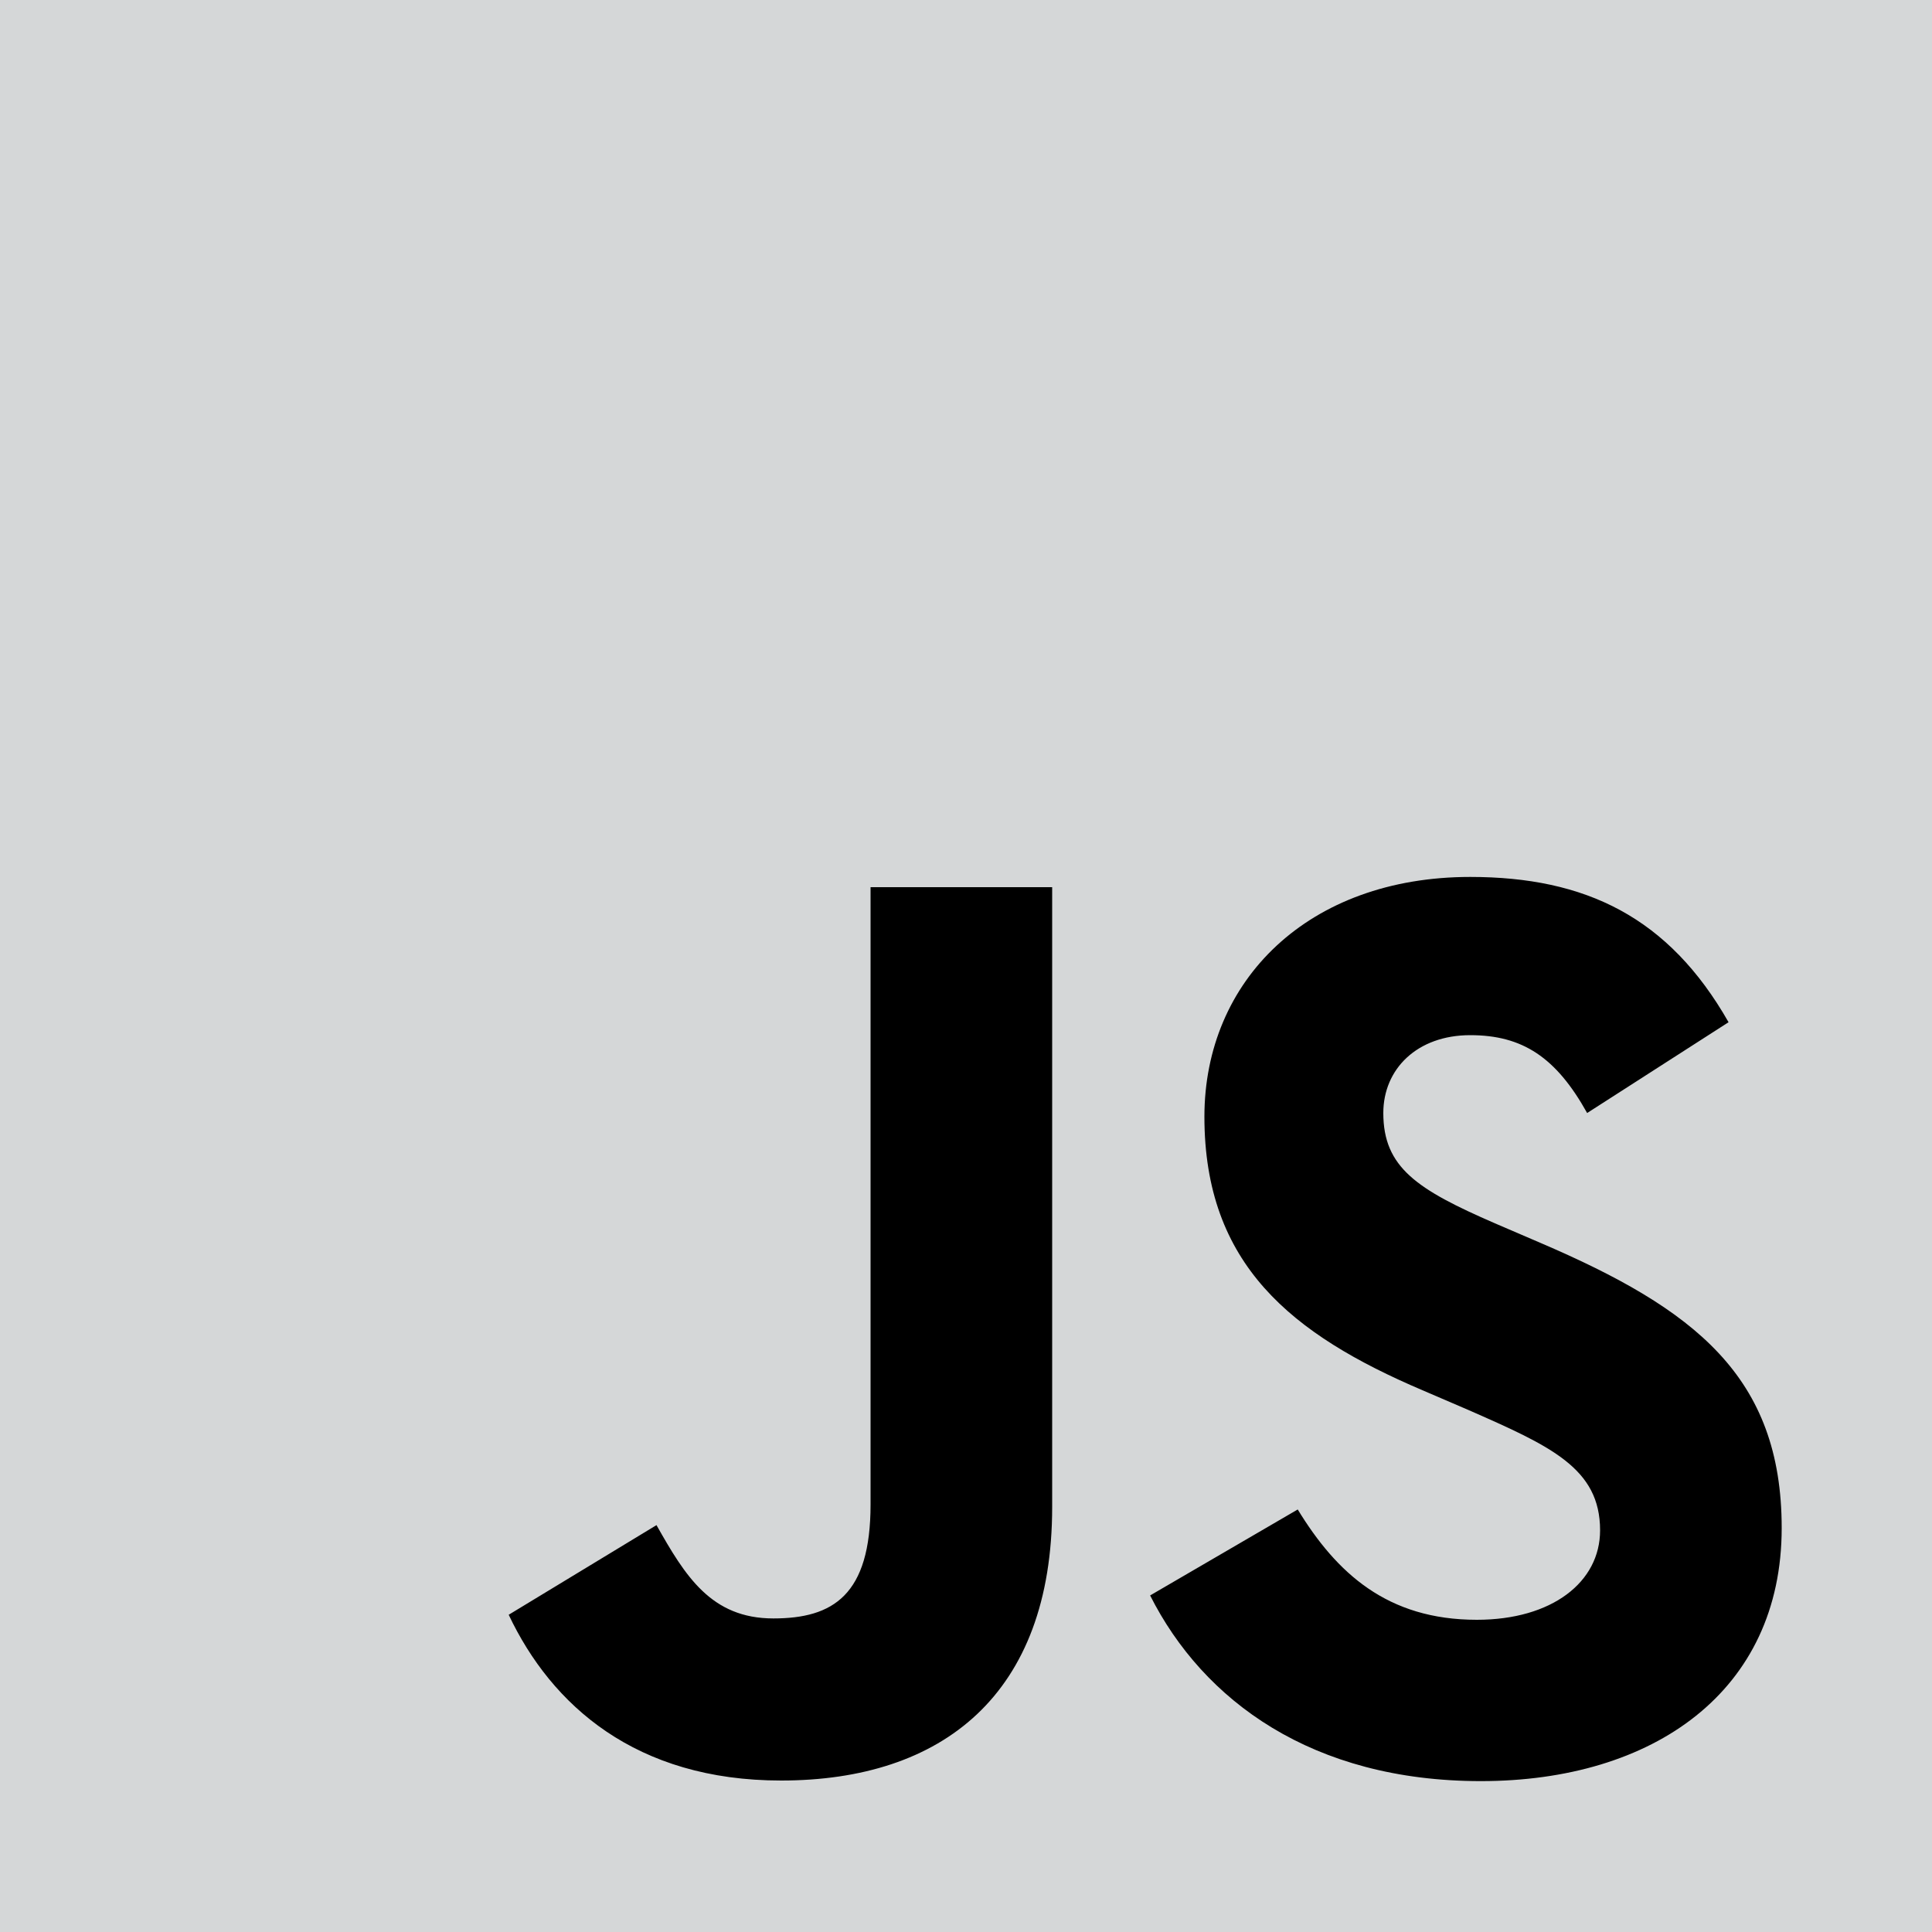
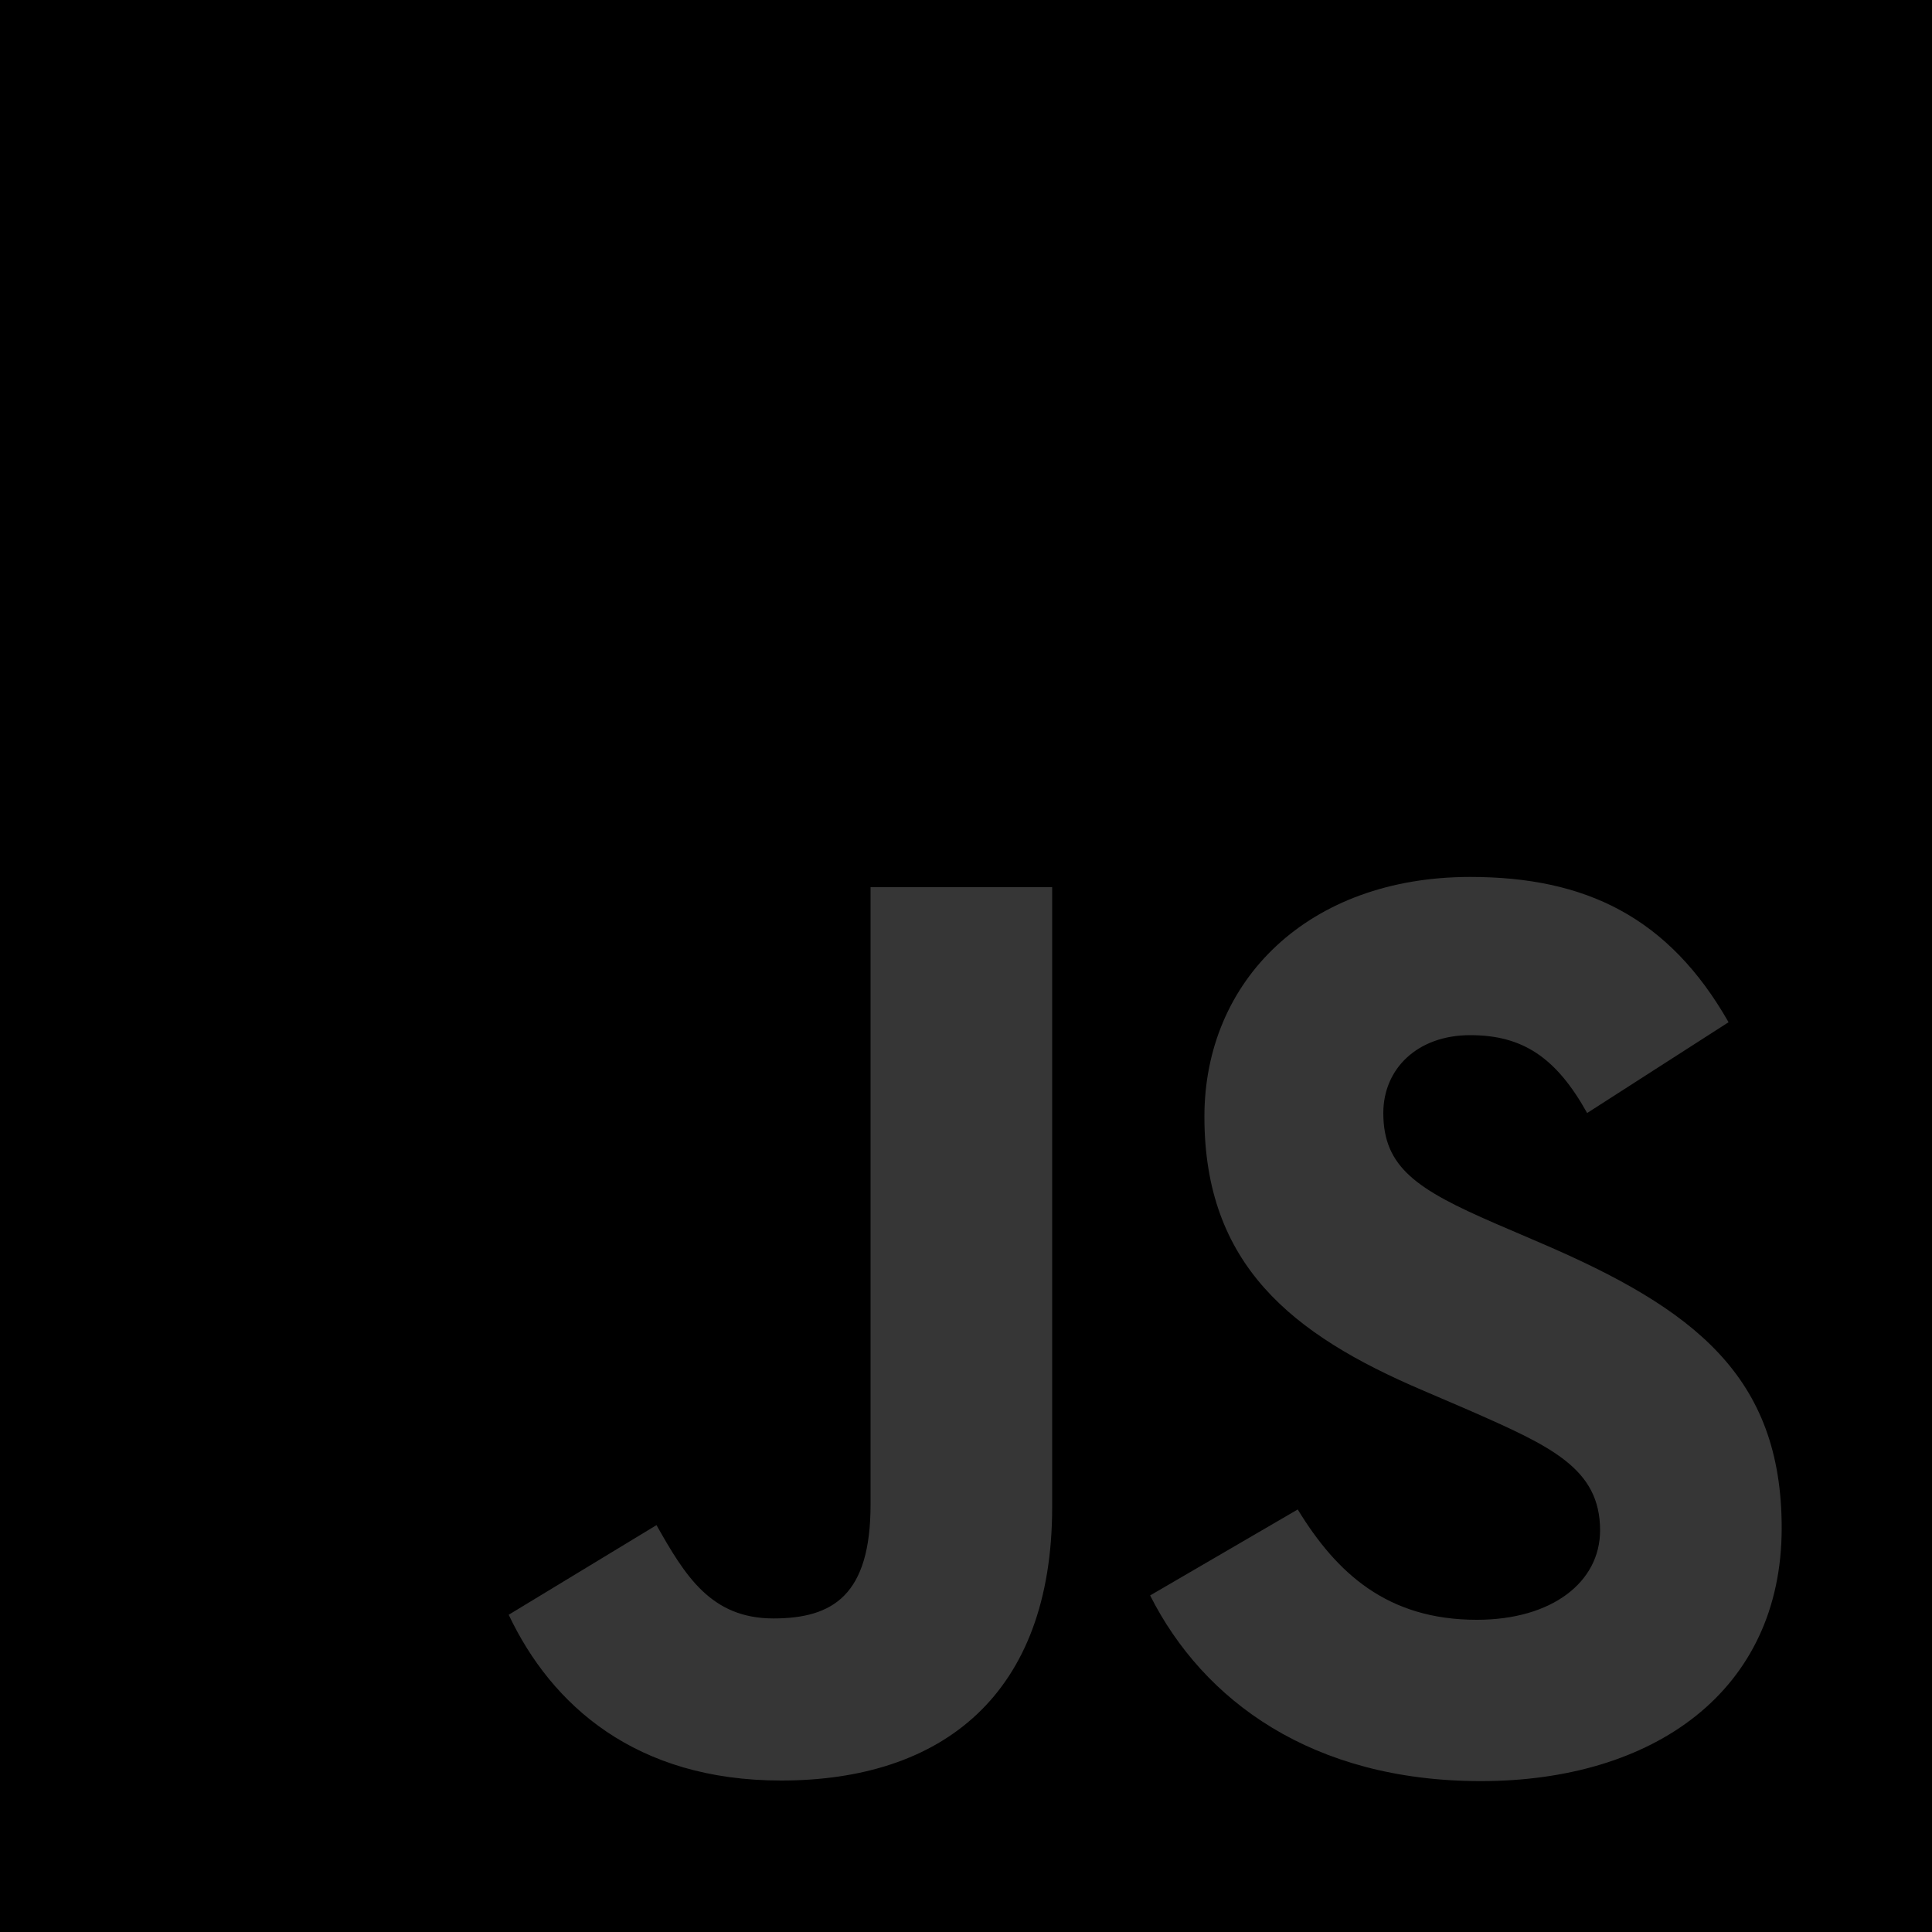
<svg xmlns="http://www.w3.org/2000/svg" version="1.1" id="Layer_1" x="0px" y="0px" viewBox="0 0 100 100" style="enable-background:new 0 0 100 100;" xml:space="preserve">
  <style type="text/css">
- 	.iconJs01{fill:#D5D7D8;}
+ 	.iconJs01{fill:#363636;}
</style>
-   <rect class="iconJs01" width="100" height="100" />
-   <path d="M67.17,78.13c2.01,3.29,4.63,5.71,9.27,5.71c3.89,0,6.38-1.95,6.38-4.63c0-3.22-2.56-4.36-6.84-6.24l-2.35-1.01  c-6.78-2.89-11.29-6.51-11.29-14.16c0-7.05,5.37-12.41,13.76-12.41c5.97,0,10.27,2.08,13.37,7.52l-7.32,4.7  c-1.61-2.89-3.35-4.03-6.05-4.03c-2.75,0-4.5,1.75-4.5,4.03c0,2.82,1.75,3.96,5.78,5.71l2.35,1.01c7.98,3.42,12.49,6.91,12.49,14.76  c0,8.46-6.65,13.1-15.57,13.1c-8.73,0-14.37-4.16-17.12-9.61L67.17,78.13z M33.98,78.94c1.48,2.62,2.82,4.83,6.05,4.83  c3.09,0,5.03-1.21,5.03-5.9V45.92h9.4V78c0,9.73-5.7,14.16-14.03,14.16c-7.52,0-11.88-3.89-14.1-8.58L33.98,78.94z" />
+   <rect width="100" height="100" />
+   <path class="iconJs01" d="M67.17,78.13c2.01,3.29,4.63,5.71,9.27,5.71c3.89,0,6.38-1.95,6.38-4.63c0-3.22-2.56-4.36-6.84-6.24l-2.35-1.01  c-6.78-2.89-11.29-6.51-11.29-14.16c0-7.05,5.37-12.41,13.76-12.41c5.97,0,10.27,2.08,13.37,7.52l-7.32,4.7  c-1.61-2.89-3.35-4.03-6.05-4.03c-2.75,0-4.5,1.75-4.5,4.03c0,2.82,1.75,3.96,5.78,5.71l2.35,1.01c7.98,3.42,12.49,6.91,12.49,14.76  c0,8.46-6.65,13.1-15.57,13.1c-8.73,0-14.37-4.16-17.12-9.61L67.17,78.13z M33.98,78.94c1.48,2.62,2.82,4.83,6.05,4.83  c3.09,0,5.03-1.21,5.03-5.9V45.92h9.4V78c0,9.73-5.7,14.16-14.03,14.16c-7.52,0-11.88-3.89-14.1-8.58L33.98,78.94z" />
</svg>
